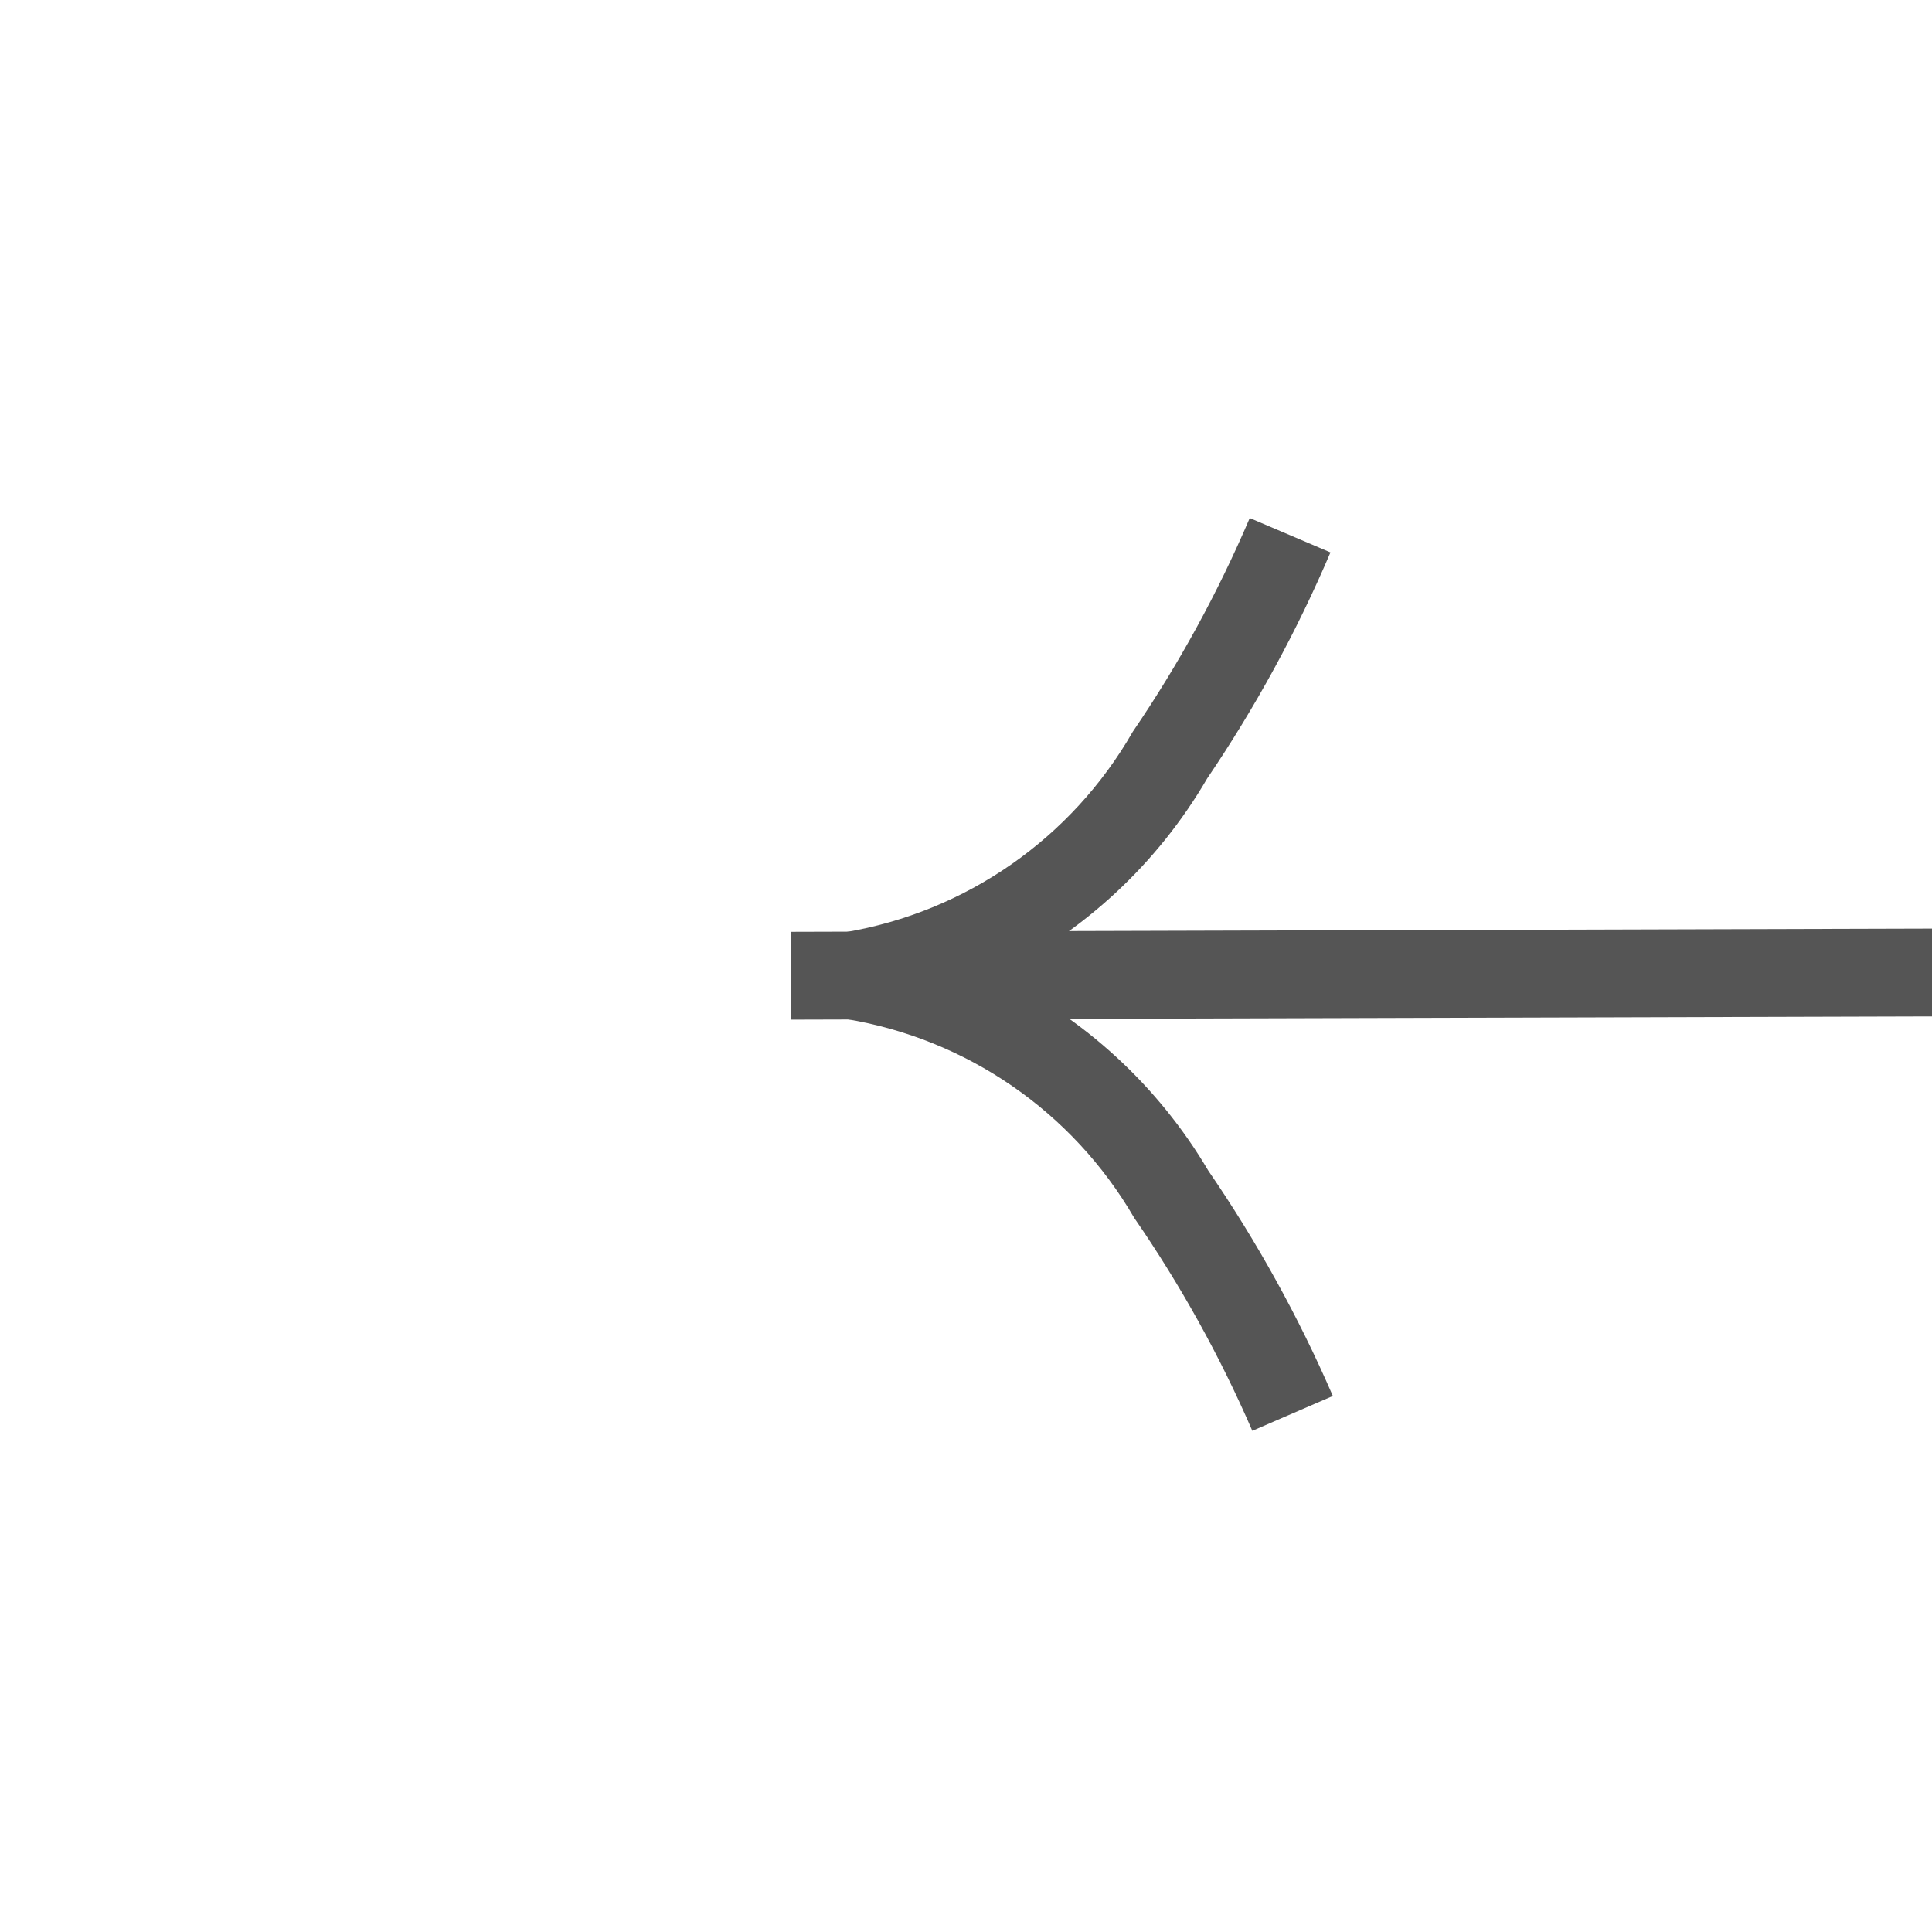
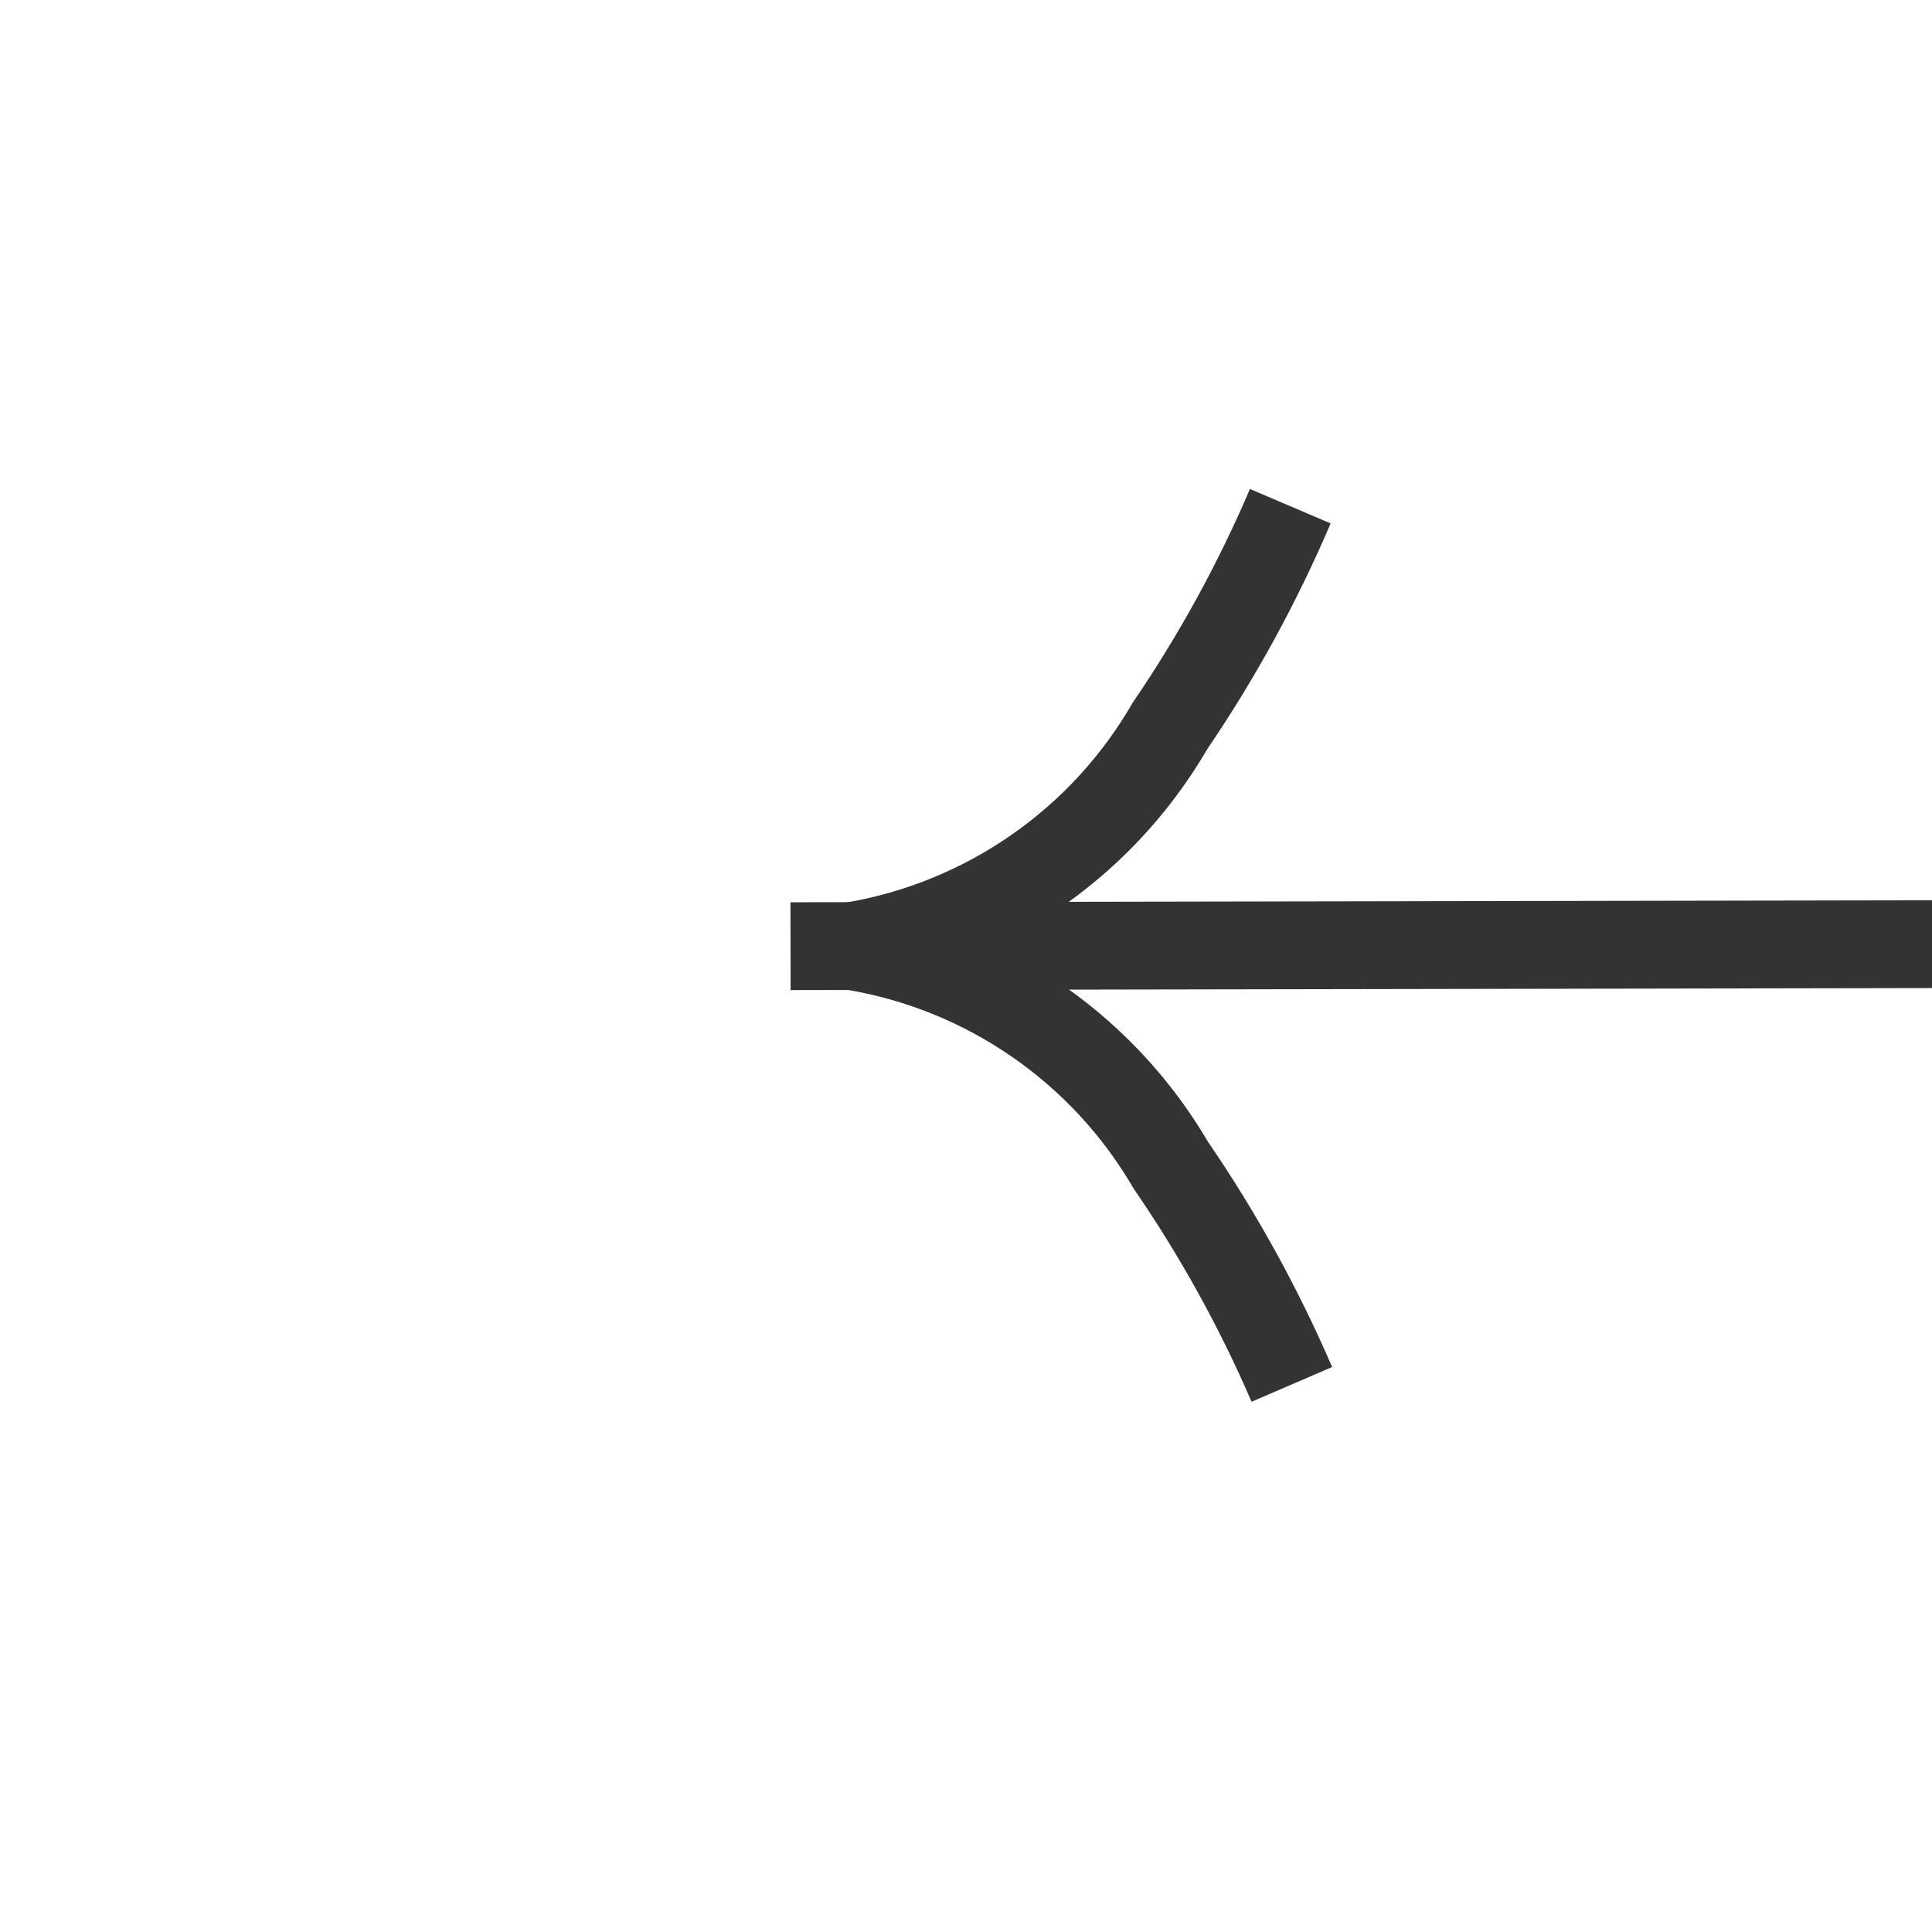
- <svg xmlns="http://www.w3.org/2000/svg" version="1.1" width="22px" height="22px" preserveAspectRatio="xMinYMid meet" viewBox="12 235  22 20">
-   <g transform="matrix(-0.01745241 -0.9998477 0.9998477 -0.01745241 -221.5613 272.2723 )">
-     <path d="M 17.697 249.159  A 15.24 15.24 0 0 0 20.267 247.748 A 5.67 5.67 0 0 0 22.5 245.333 A 5.67 5.67 0 0 0 24.733 247.748 A 15.24 15.24 0 0 0 27.303 249.159 L 27.697 248.241  A 14.24 14.24 0 0 1 25.267 246.902 A 4.67 4.67 0 0 1 22.993 243.618 A 0.5 0.5 0 0 0 22.5 243.2 A 0.5 0.5 0 0 0 22.007 243.618 A 4.67 4.67 0 0 1 19.733 246.902 A 14.24 14.24 0 0 1 17.303 248.241 L 17.697 249.159  Z " fill-rule="nonzero" fill="#555555" stroke="none" transform="matrix(0.9998932 0.01461766 -0.01461766 0.9998932 3.978407 -0.2998358 )" />
-     <path d="M 22.5 243  L 22.5 301  " stroke-width="1" stroke="#555555" fill="none" transform="matrix(0.9998932 0.01461766 -0.01461766 0.9998932 3.978407 -0.2998358 )" />
+ <svg xmlns="http://www.w3.org/2000/svg" version="1.1" width="22px" height="22px" preserveAspectRatio="xMinYMid meet" viewBox="12 125  22 20">
+   <g transform="matrix(-0.01745241 -0.9998477 0.9998477 -0.01745241 -111.578 160.3526 )">
+     <path d="M 17.697 139.159  A 15.24 15.24 0 0 0 20.267 137.748 A 5.67 5.67 0 0 0 22.5 135.333 A 5.67 5.67 0 0 0 24.733 137.748 A 15.24 15.24 0 0 0 27.303 139.159 L 27.697 138.241  A 14.24 14.24 0 0 1 25.267 136.902 A 4.67 4.67 0 0 1 22.993 133.618 A 0.5 0.5 0 0 0 22.5 133.2 A 0.5 0.5 0 0 0 22.007 133.618 A 4.67 4.67 0 0 1 19.733 136.902 A 14.24 14.24 0 0 1 17.303 138.241 L 17.697 139.159  Z " fill-rule="nonzero" fill="#333333" stroke="none" transform="matrix(0.999877 0.01568083 -0.01568083 0.999877 2.848837 -0.3305029 )" />
+     <path d="M 22.5 133  L 22.5 230  " stroke-width="1" stroke="#333333" fill="none" transform="matrix(0.999877 0.01568083 -0.01568083 0.999877 2.848837 -0.3305029 )" />
  </g>
</svg>
